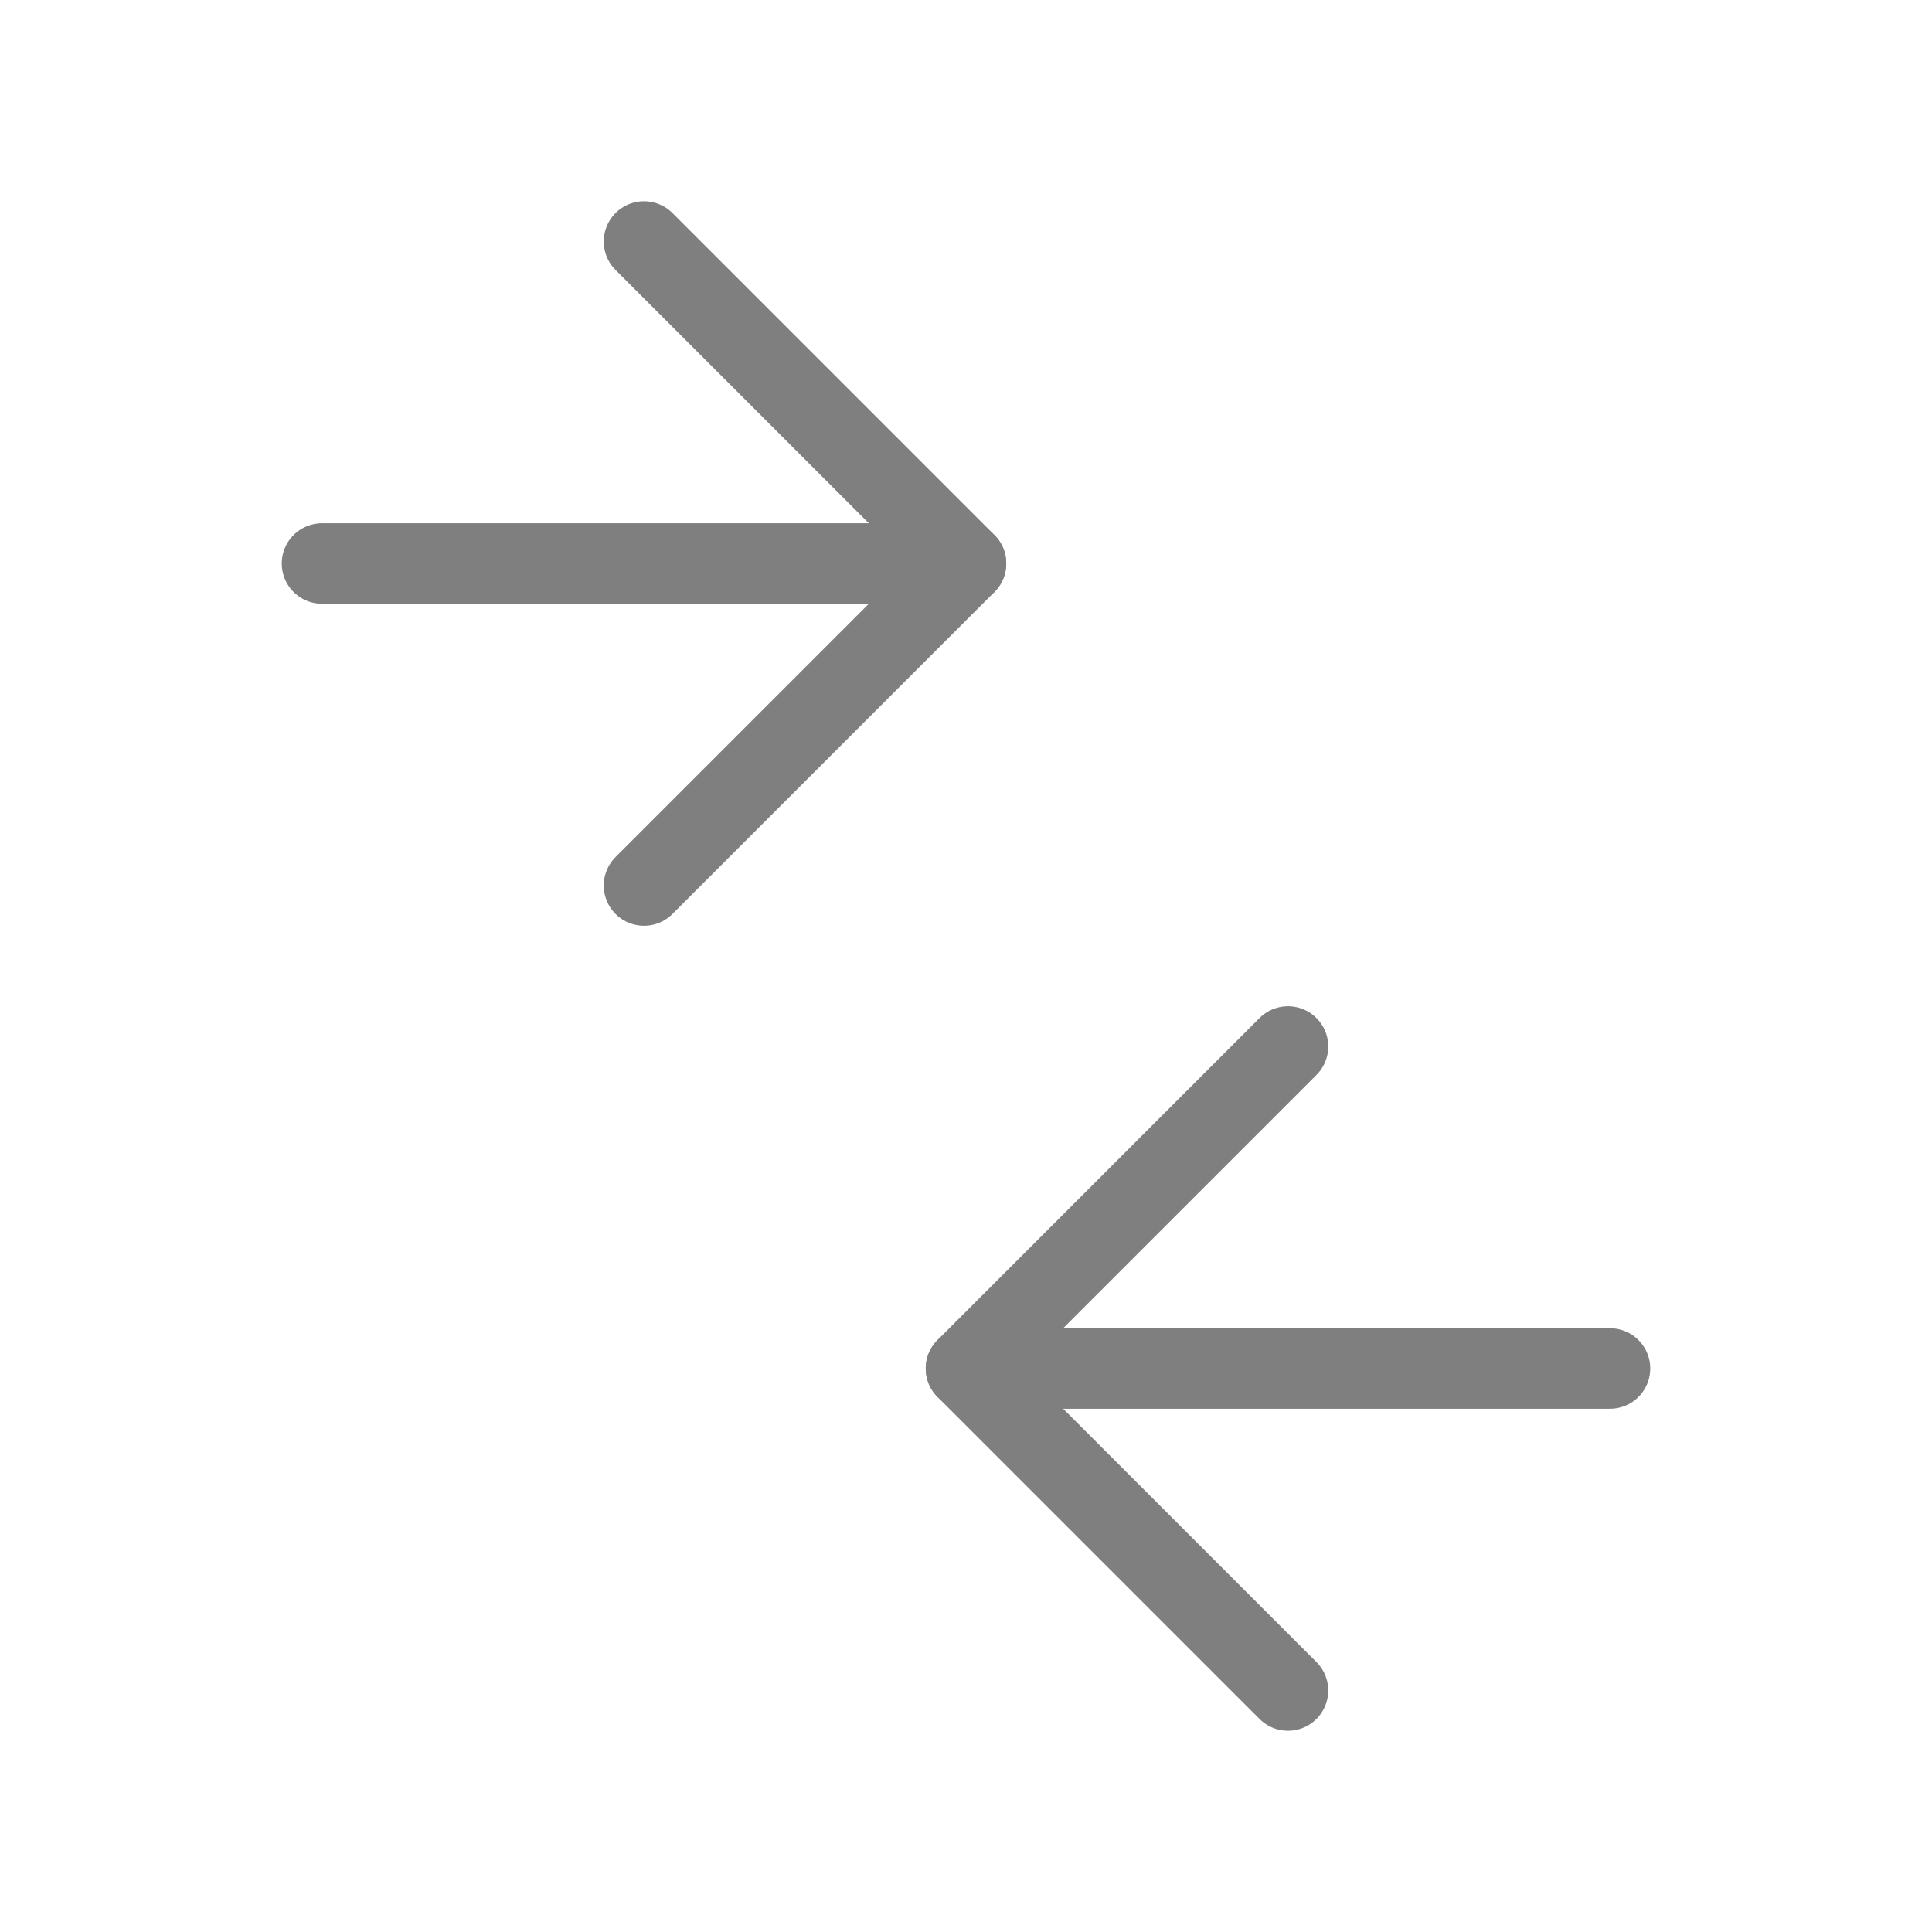
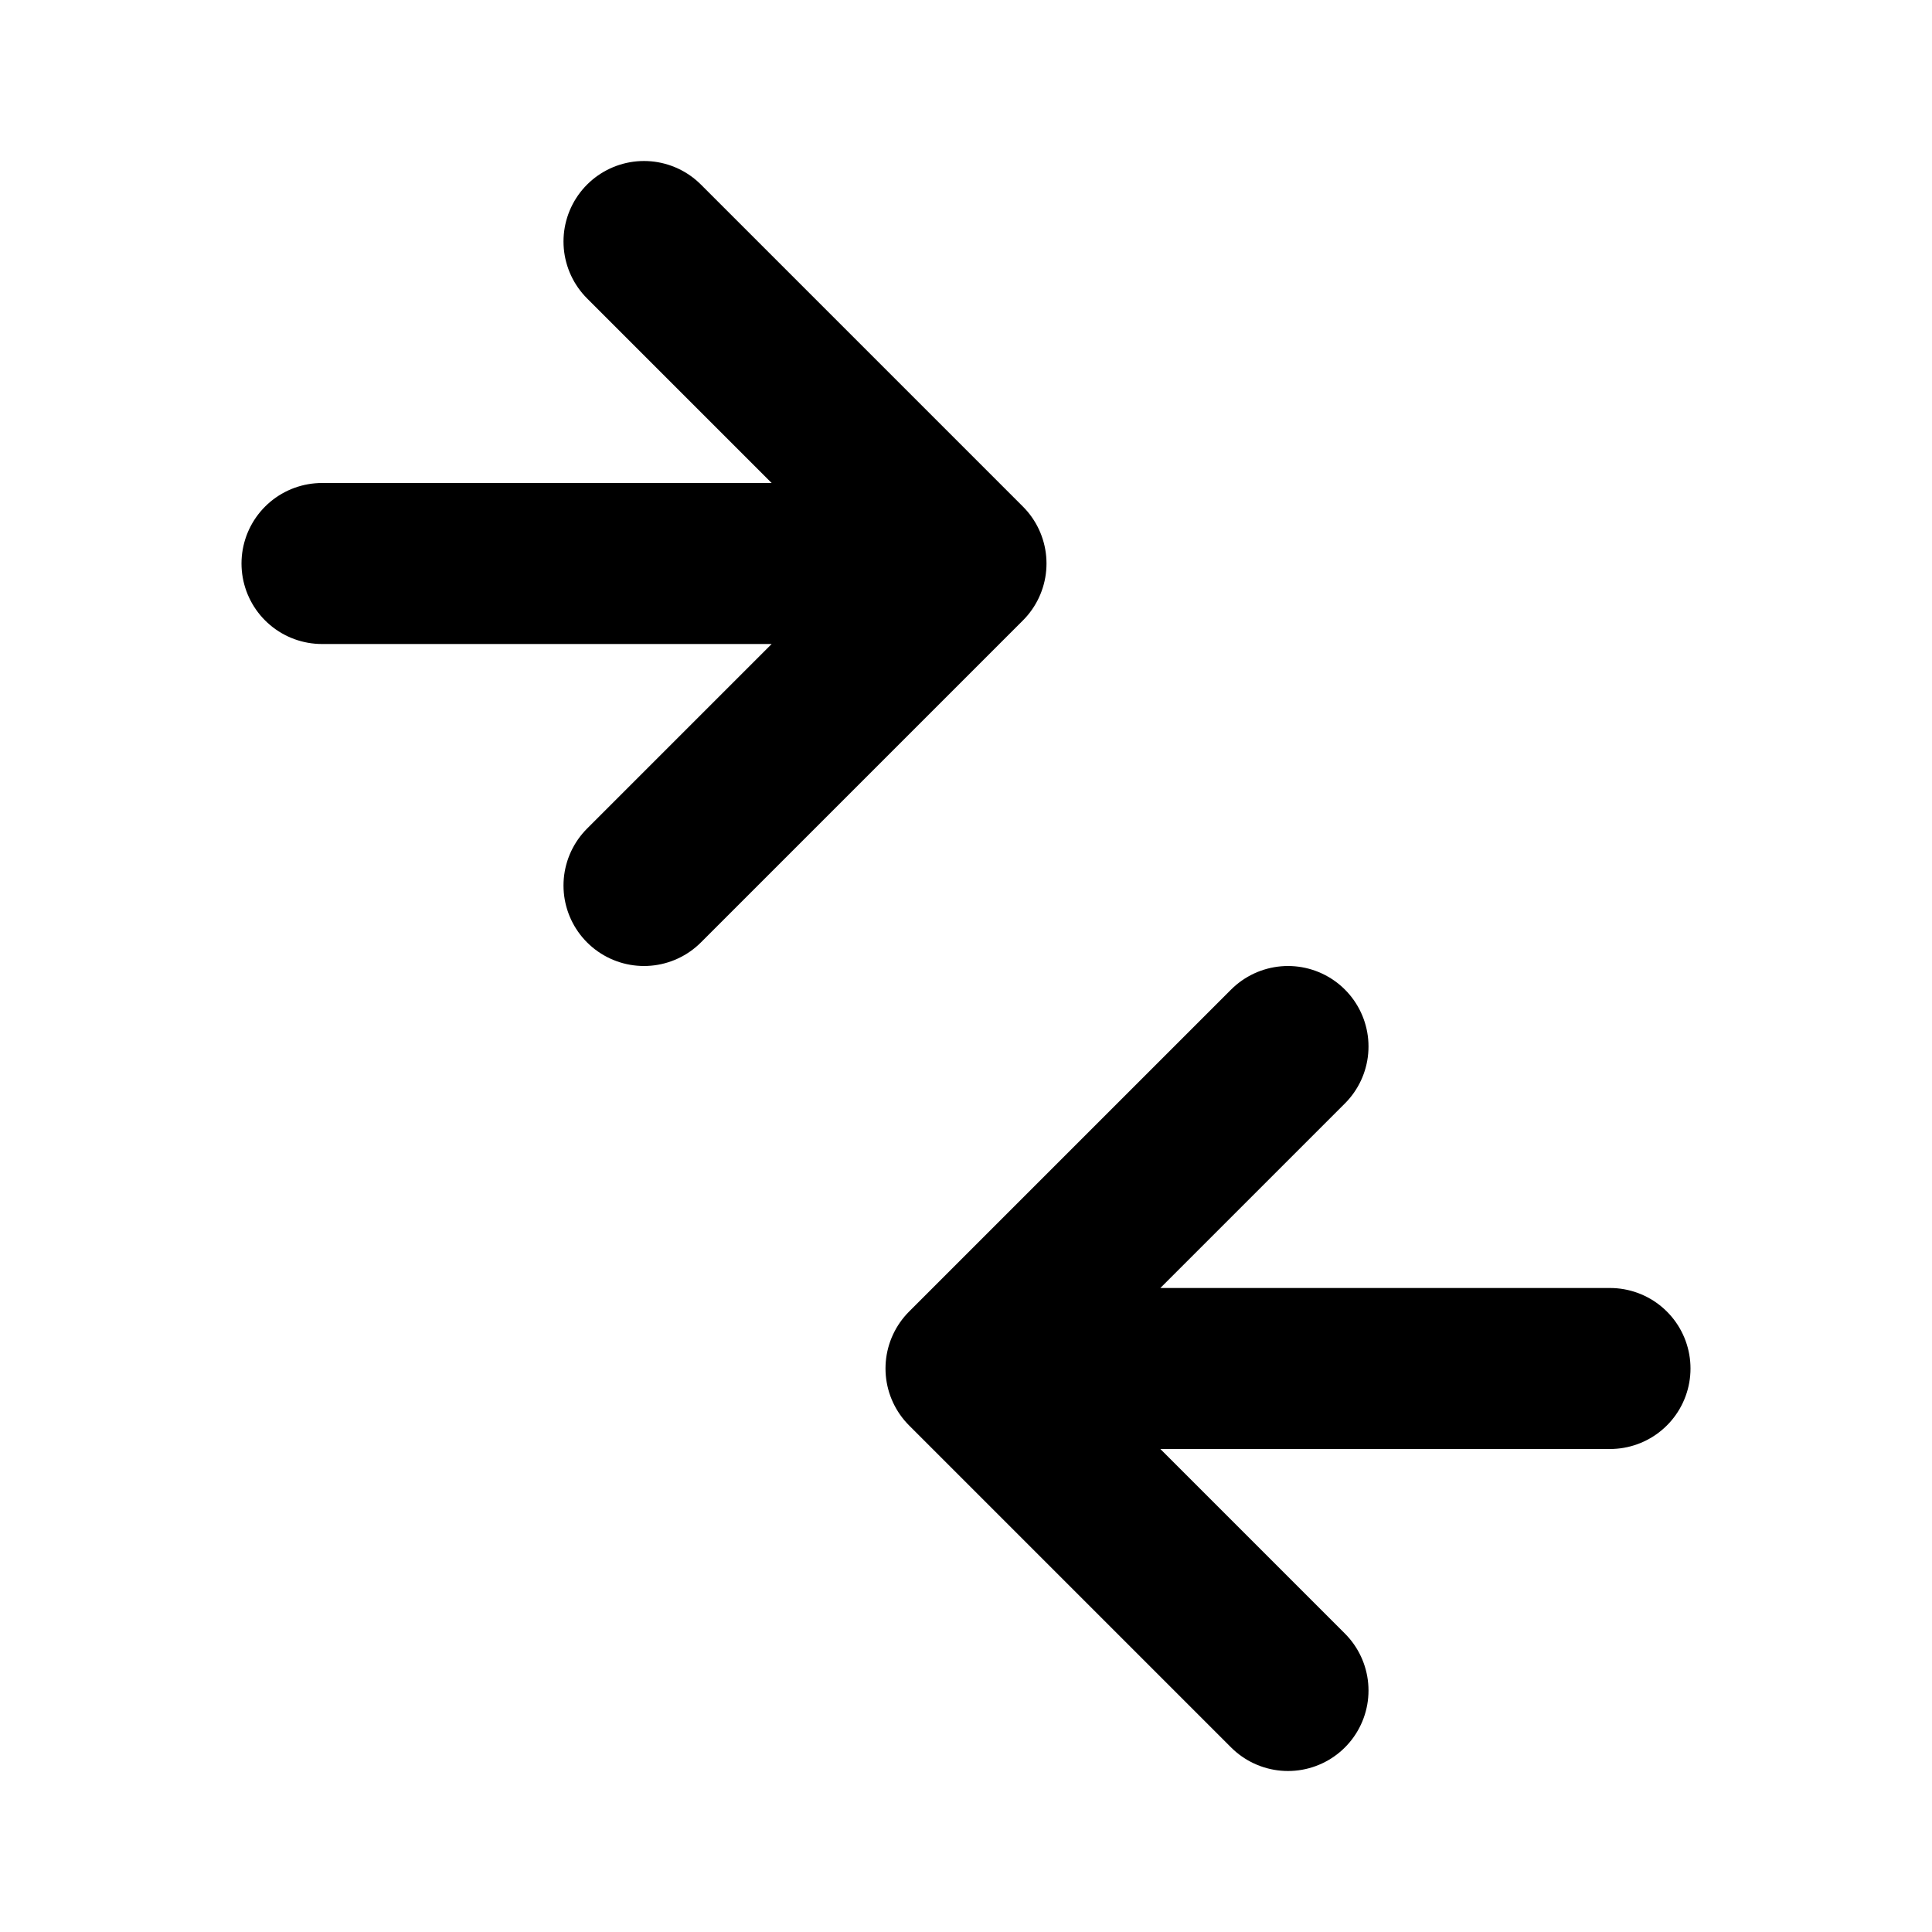
- <svg xmlns="http://www.w3.org/2000/svg" class="block size-full" width="24" height="24" fill="none" viewBox="0 0 24 24">
-   <path d="M8 3L12 7L8 11" stroke="#7f7f7f" stroke-width="1" stroke-linecap="round" stroke-linejoin="round" />
-   <path d="M12 7H4" stroke="#7f7f7f" stroke-width="1" stroke-linecap="round" stroke-linejoin="round" />
-   <path d="M16 21L12 17L16 13" stroke="#7f7f7f" stroke-width="1" stroke-linecap="round" stroke-linejoin="round" />
-   <path d="M12 17H20" stroke="#7f7f7f" stroke-width="1" stroke-linecap="round" stroke-linejoin="round" />
+ <svg xmlns="http://www.w3.org/2000/svg" width="24" height="24" viewBox="0 0 24 24" fill="none">
+   <path d="M16 13L12 17L16 21M12 17H20" stroke="currentColor" stroke-width="2" stroke-linecap="round" stroke-linejoin="round" />
+   <path d="M8 3L12 7L8 11M12 7H4" stroke="currentColor" stroke-width="2" stroke-linecap="round" stroke-linejoin="round" />
</svg>
